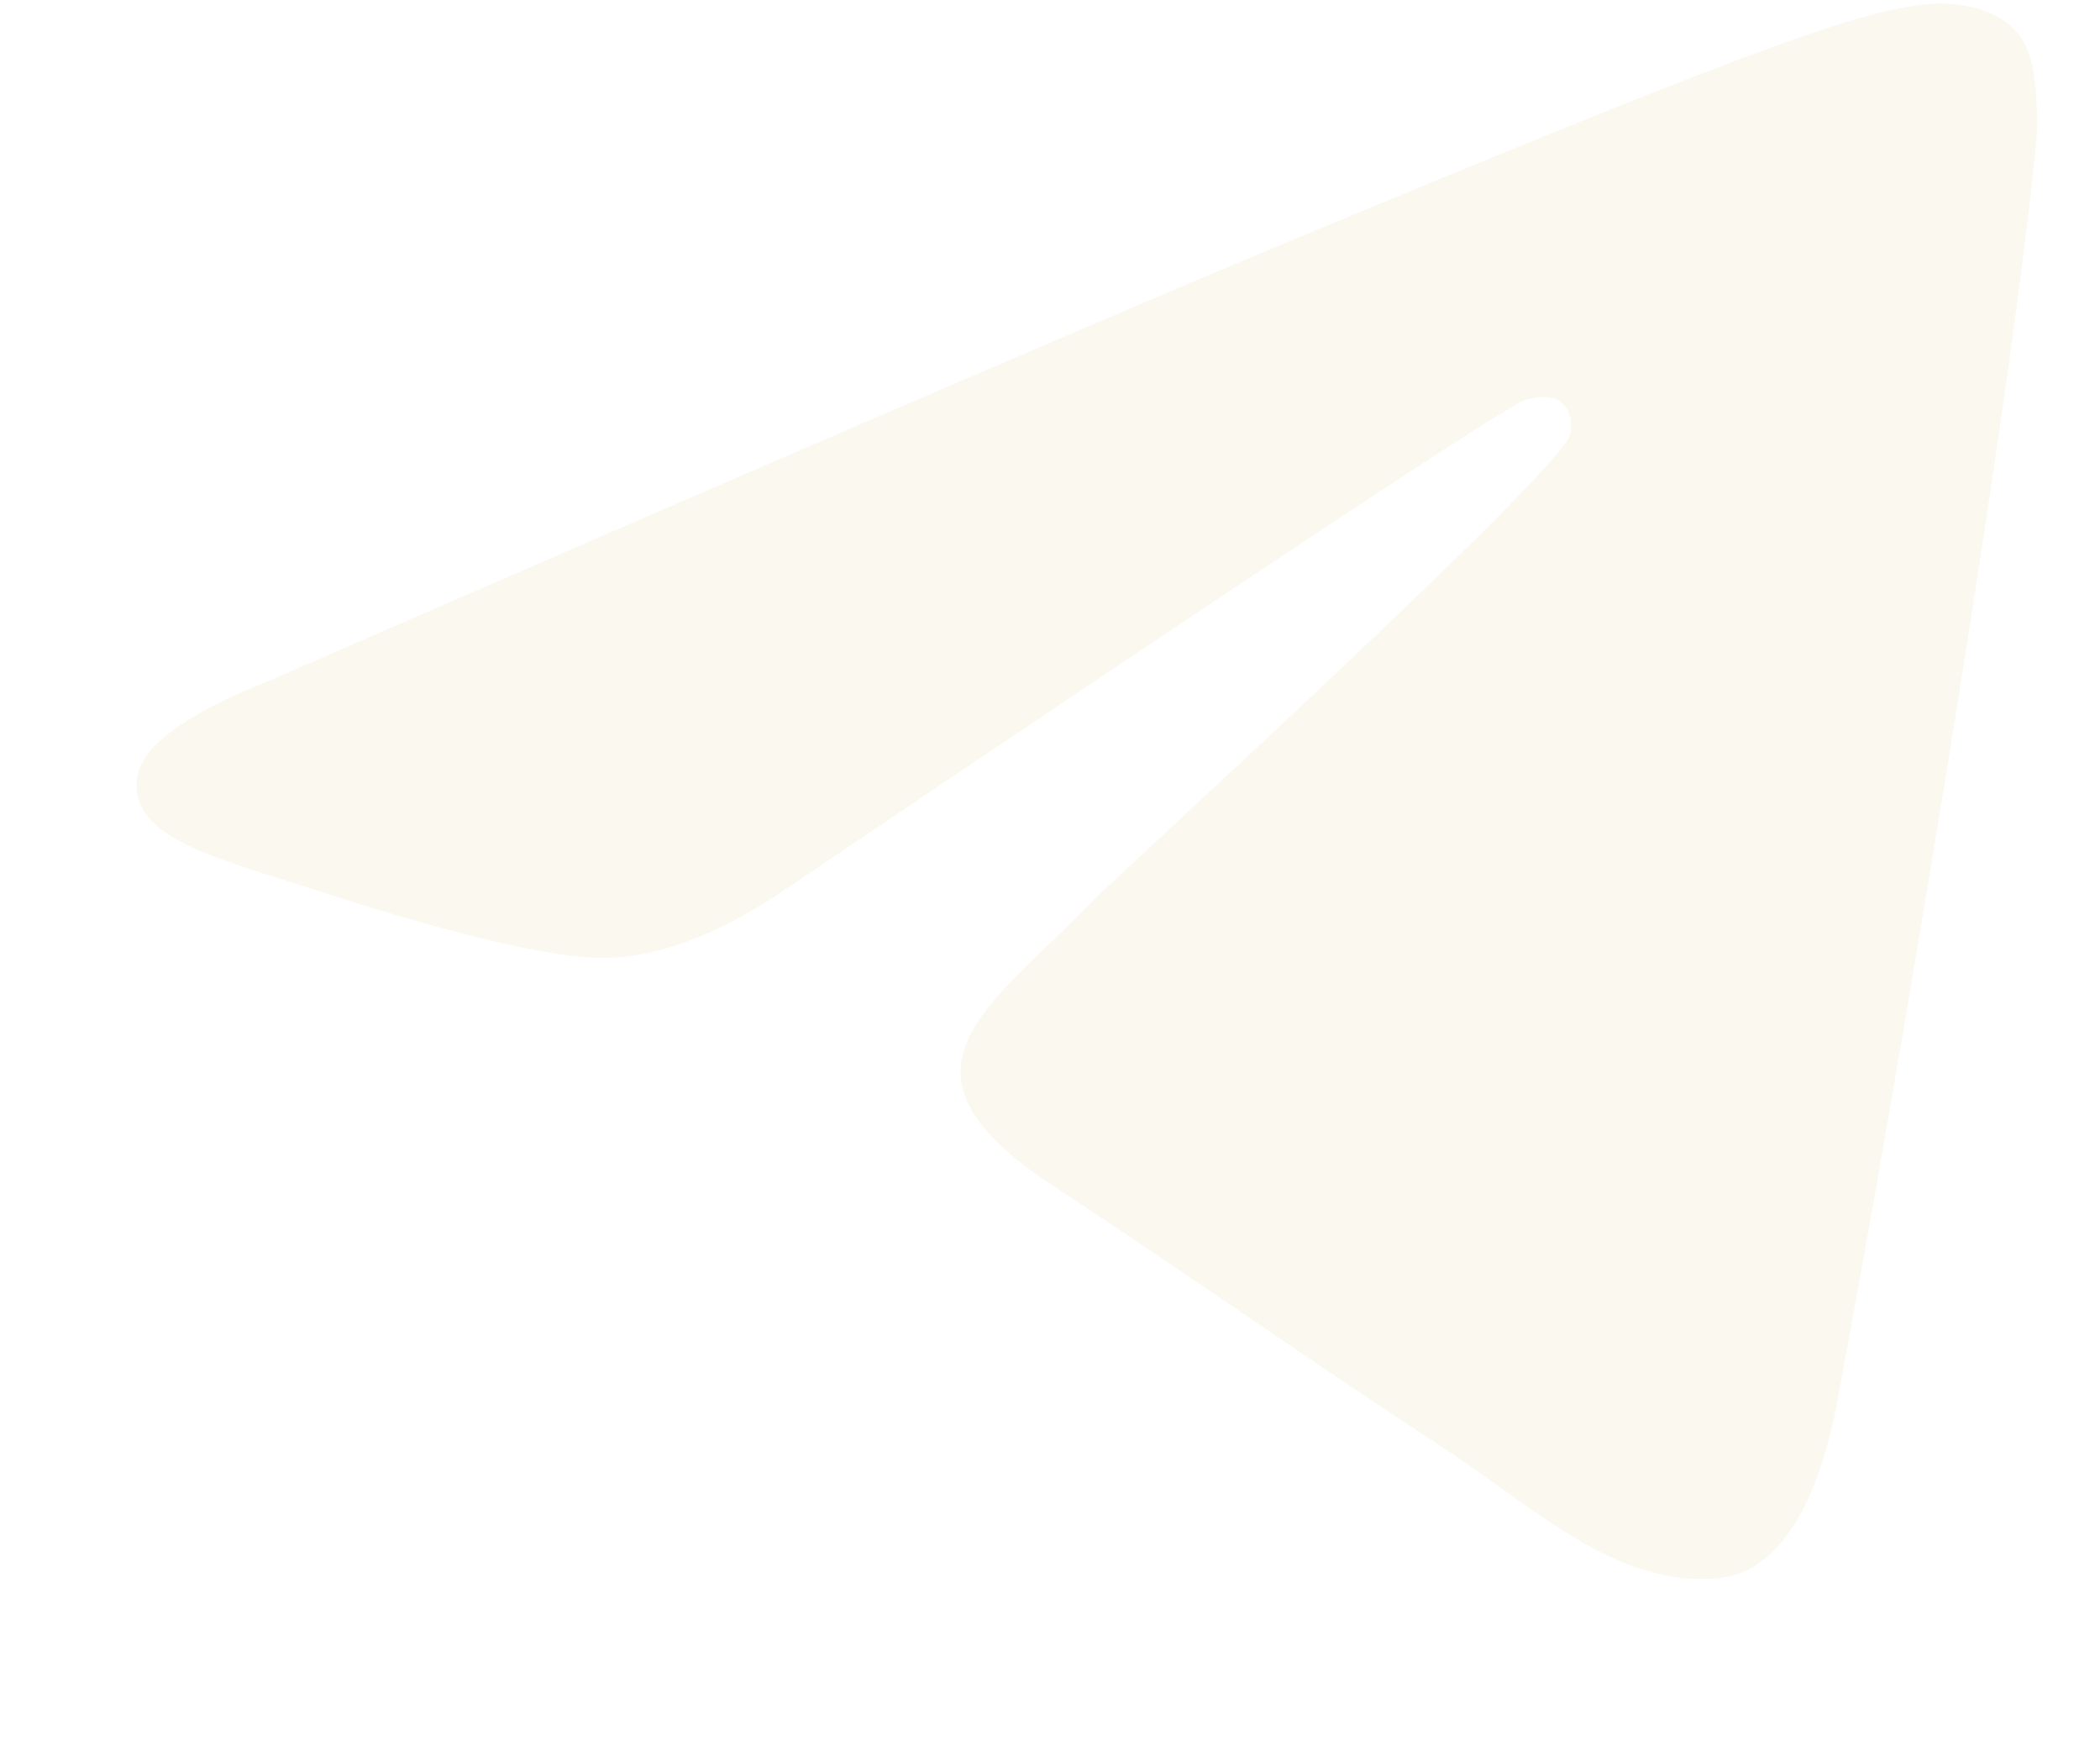
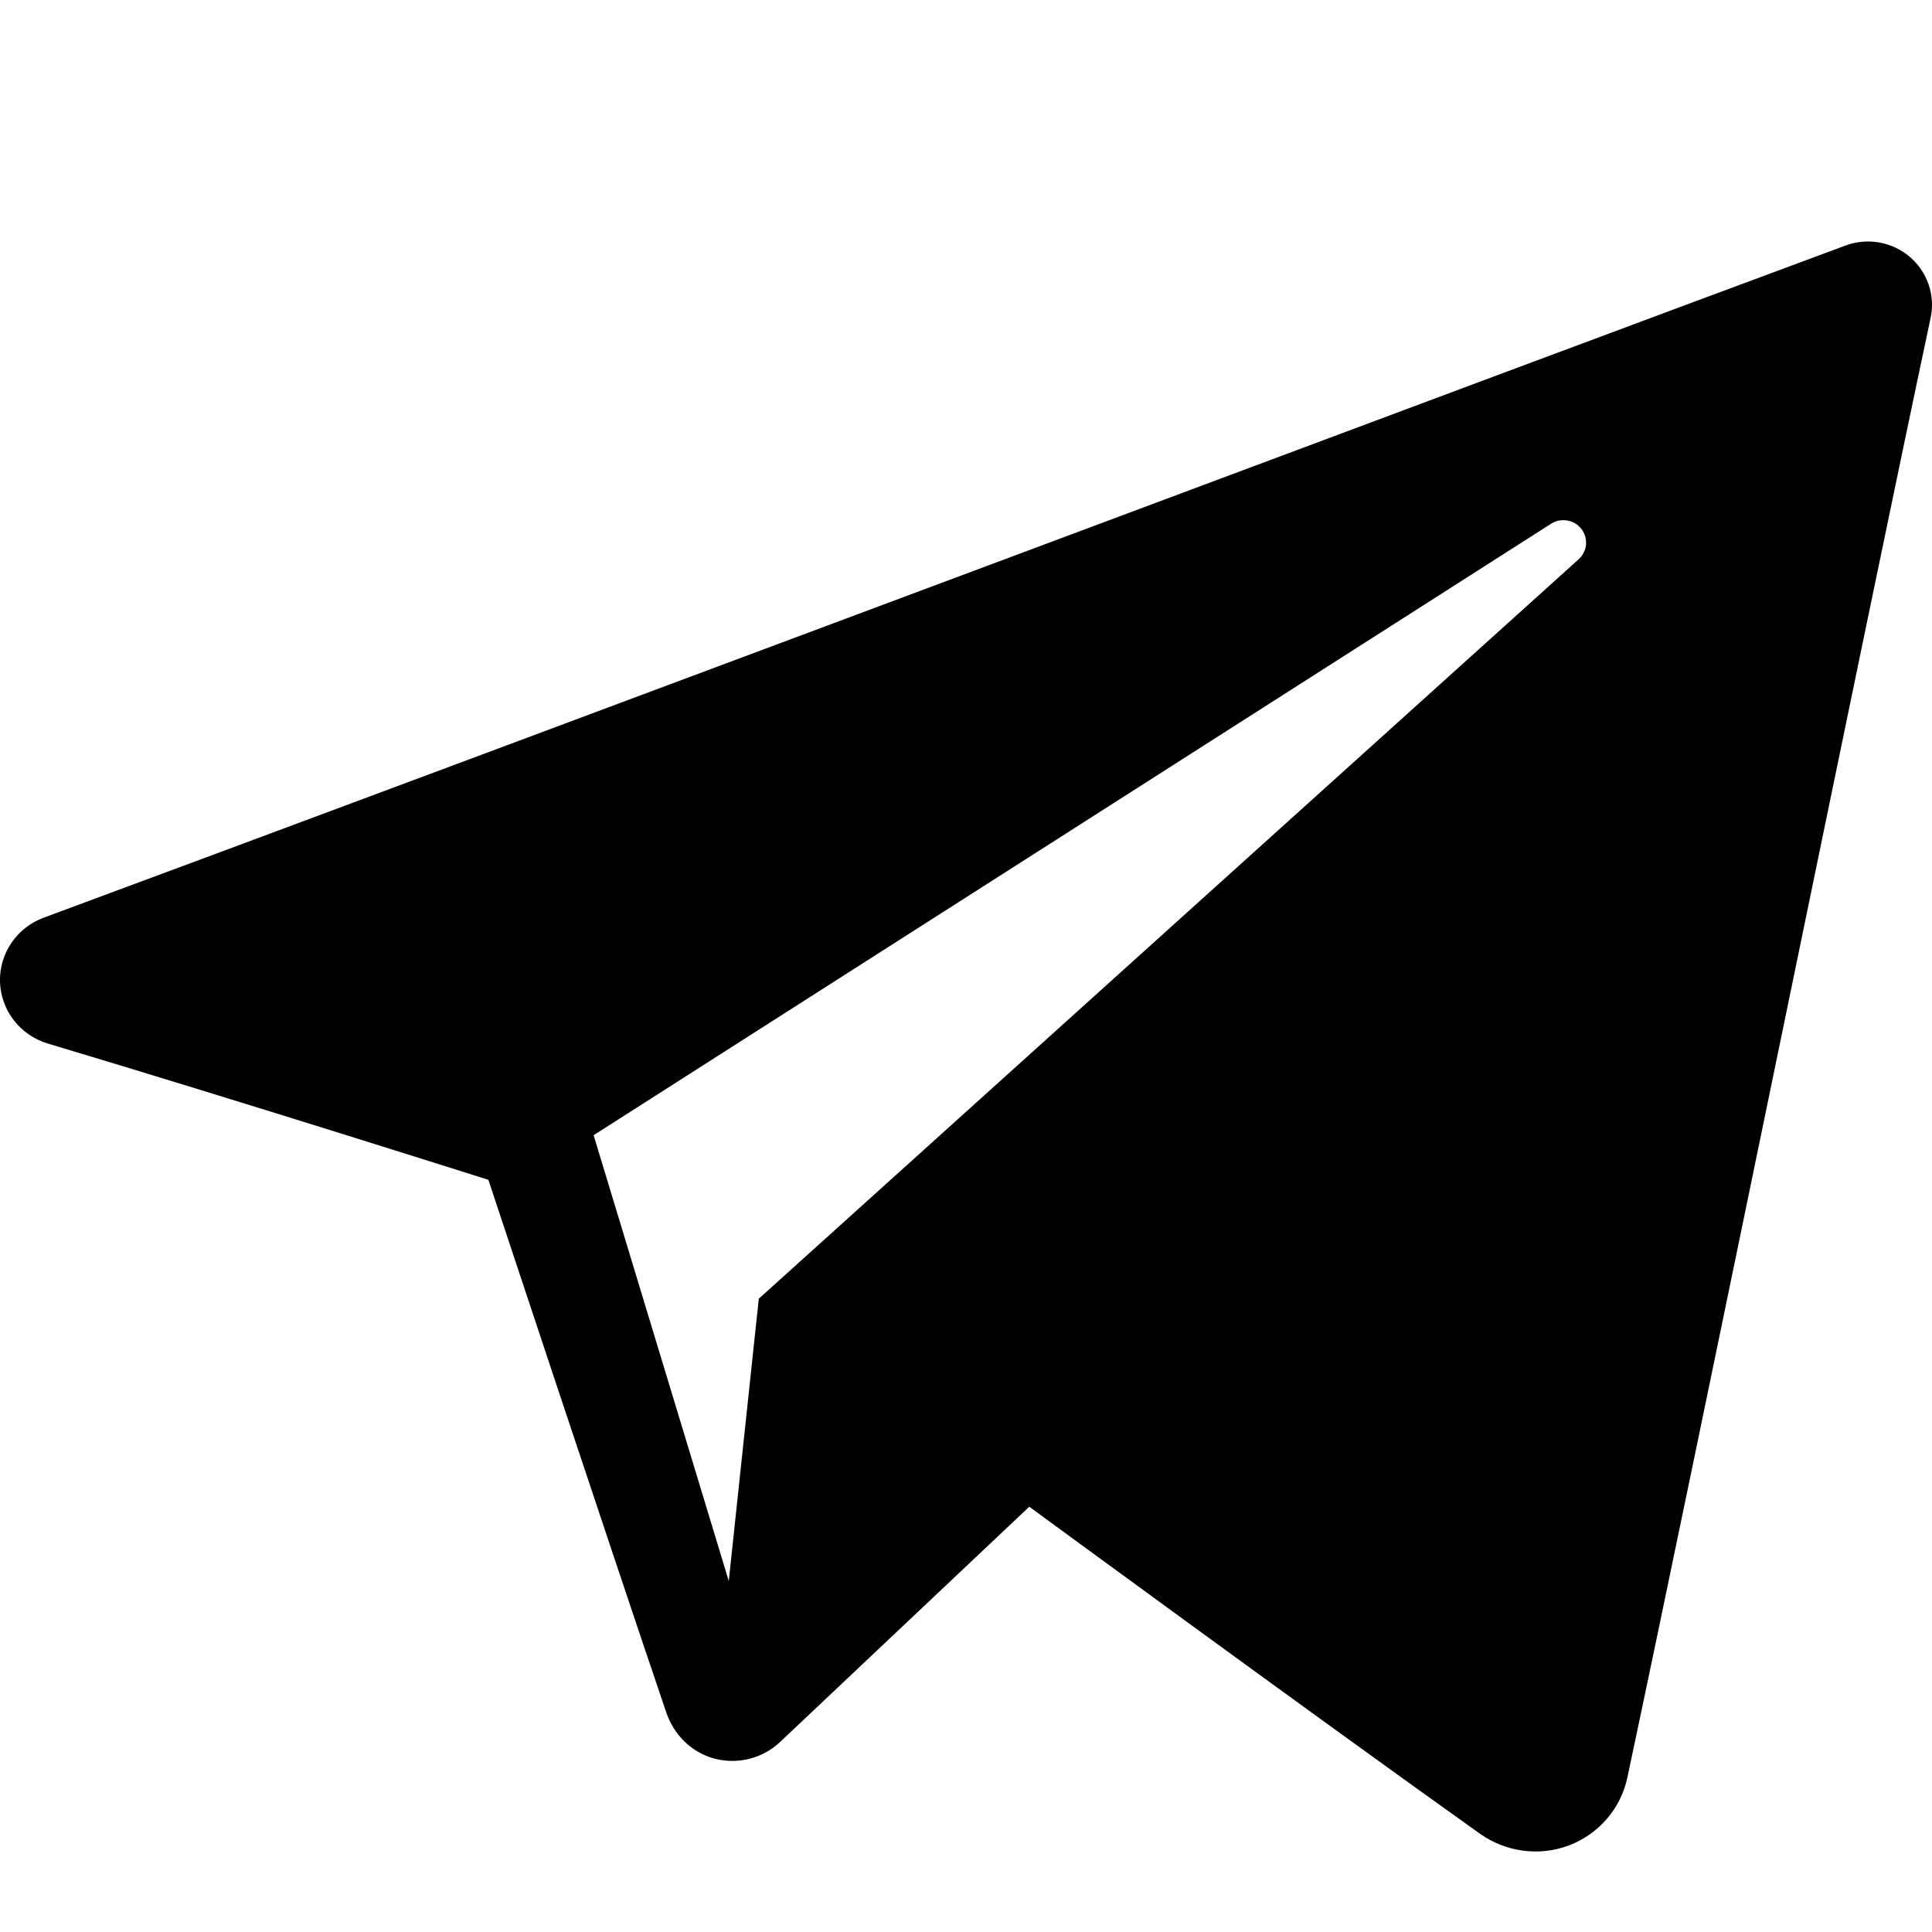
- <svg xmlns="http://www.w3.org/2000/svg" width="12" height="10" viewBox="0 0 12 10" fill="none">
-   <path fill-rule="evenodd" clip-rule="evenodd" d="M1.527 3.894C4.442 2.624 6.386 1.787 7.359 1.382C10.136 0.227 10.713 0.027 11.089 0.02C11.172 0.019 11.357 0.039 11.476 0.136C11.578 0.218 11.605 0.329 11.619 0.407C11.632 0.485 11.649 0.662 11.636 0.801C11.485 2.382 10.834 6.219 10.502 7.99C10.362 8.74 10.086 8.991 9.819 9.016C9.238 9.069 8.797 8.632 8.235 8.263C7.355 7.686 6.858 7.327 6.003 6.764C5.016 6.113 5.656 5.756 6.219 5.171C6.366 5.018 8.925 2.691 8.974 2.48C8.98 2.454 8.986 2.355 8.928 2.303C8.869 2.251 8.783 2.269 8.721 2.283C8.632 2.303 7.226 3.233 4.502 5.071C4.103 5.345 3.742 5.479 3.418 5.472C3.061 5.464 2.374 5.27 1.864 5.104C1.237 4.9 0.74 4.793 0.783 4.447C0.805 4.267 1.053 4.083 1.527 3.894Z" fill="#FBF8F0" />
+ <svg xmlns="http://www.w3.org/2000/svg" width="24px" height="24px" version="1.1" xml:space="preserve" style="fill-rule:evenodd;clip-rule:evenodd;stroke-linejoin:round;stroke-miterlimit:1.414;">
+   <path id="telegram-1" d="M18.384,22.779c0.322,0.228 0.737,0.285 1.107,0.145c0.37,-0.141 0.642,-0.457 0.724,-0.84c0.869,-4.084 2.977,-14.421 3.768,-18.136c0.06,-0.28 -0.04,-0.571 -0.26,-0.758c-0.22,-0.187 -0.525,-0.241 -0.797,-0.14c-4.193,1.552 -17.106,6.397 -22.384,8.35c-0.335,0.124 -0.553,0.446 -0.542,0.799c0.012,0.354 0.25,0.661 0.593,0.764c2.367,0.708 5.474,1.693 5.474,1.693c0,0 1.452,4.385 2.209,6.615c0.095,0.28 0.314,0.5 0.603,0.576c0.288,0.075 0.596,-0.004 0.811,-0.207c1.216,-1.148 3.096,-2.923 3.096,-2.923c0,0 3.572,2.619 5.598,4.062Zm-11.01,-8.677l1.679,5.538l0.373,-3.507c0,0 6.487,-5.851 10.185,-9.186c0.108,-0.098 0.123,-0.262 0.033,-0.377c-0.089,-0.115 -0.253,-0.142 -0.376,-0.064c-4.286,2.737 -11.894,7.596 -11.894,7.596Z" />
</svg>
